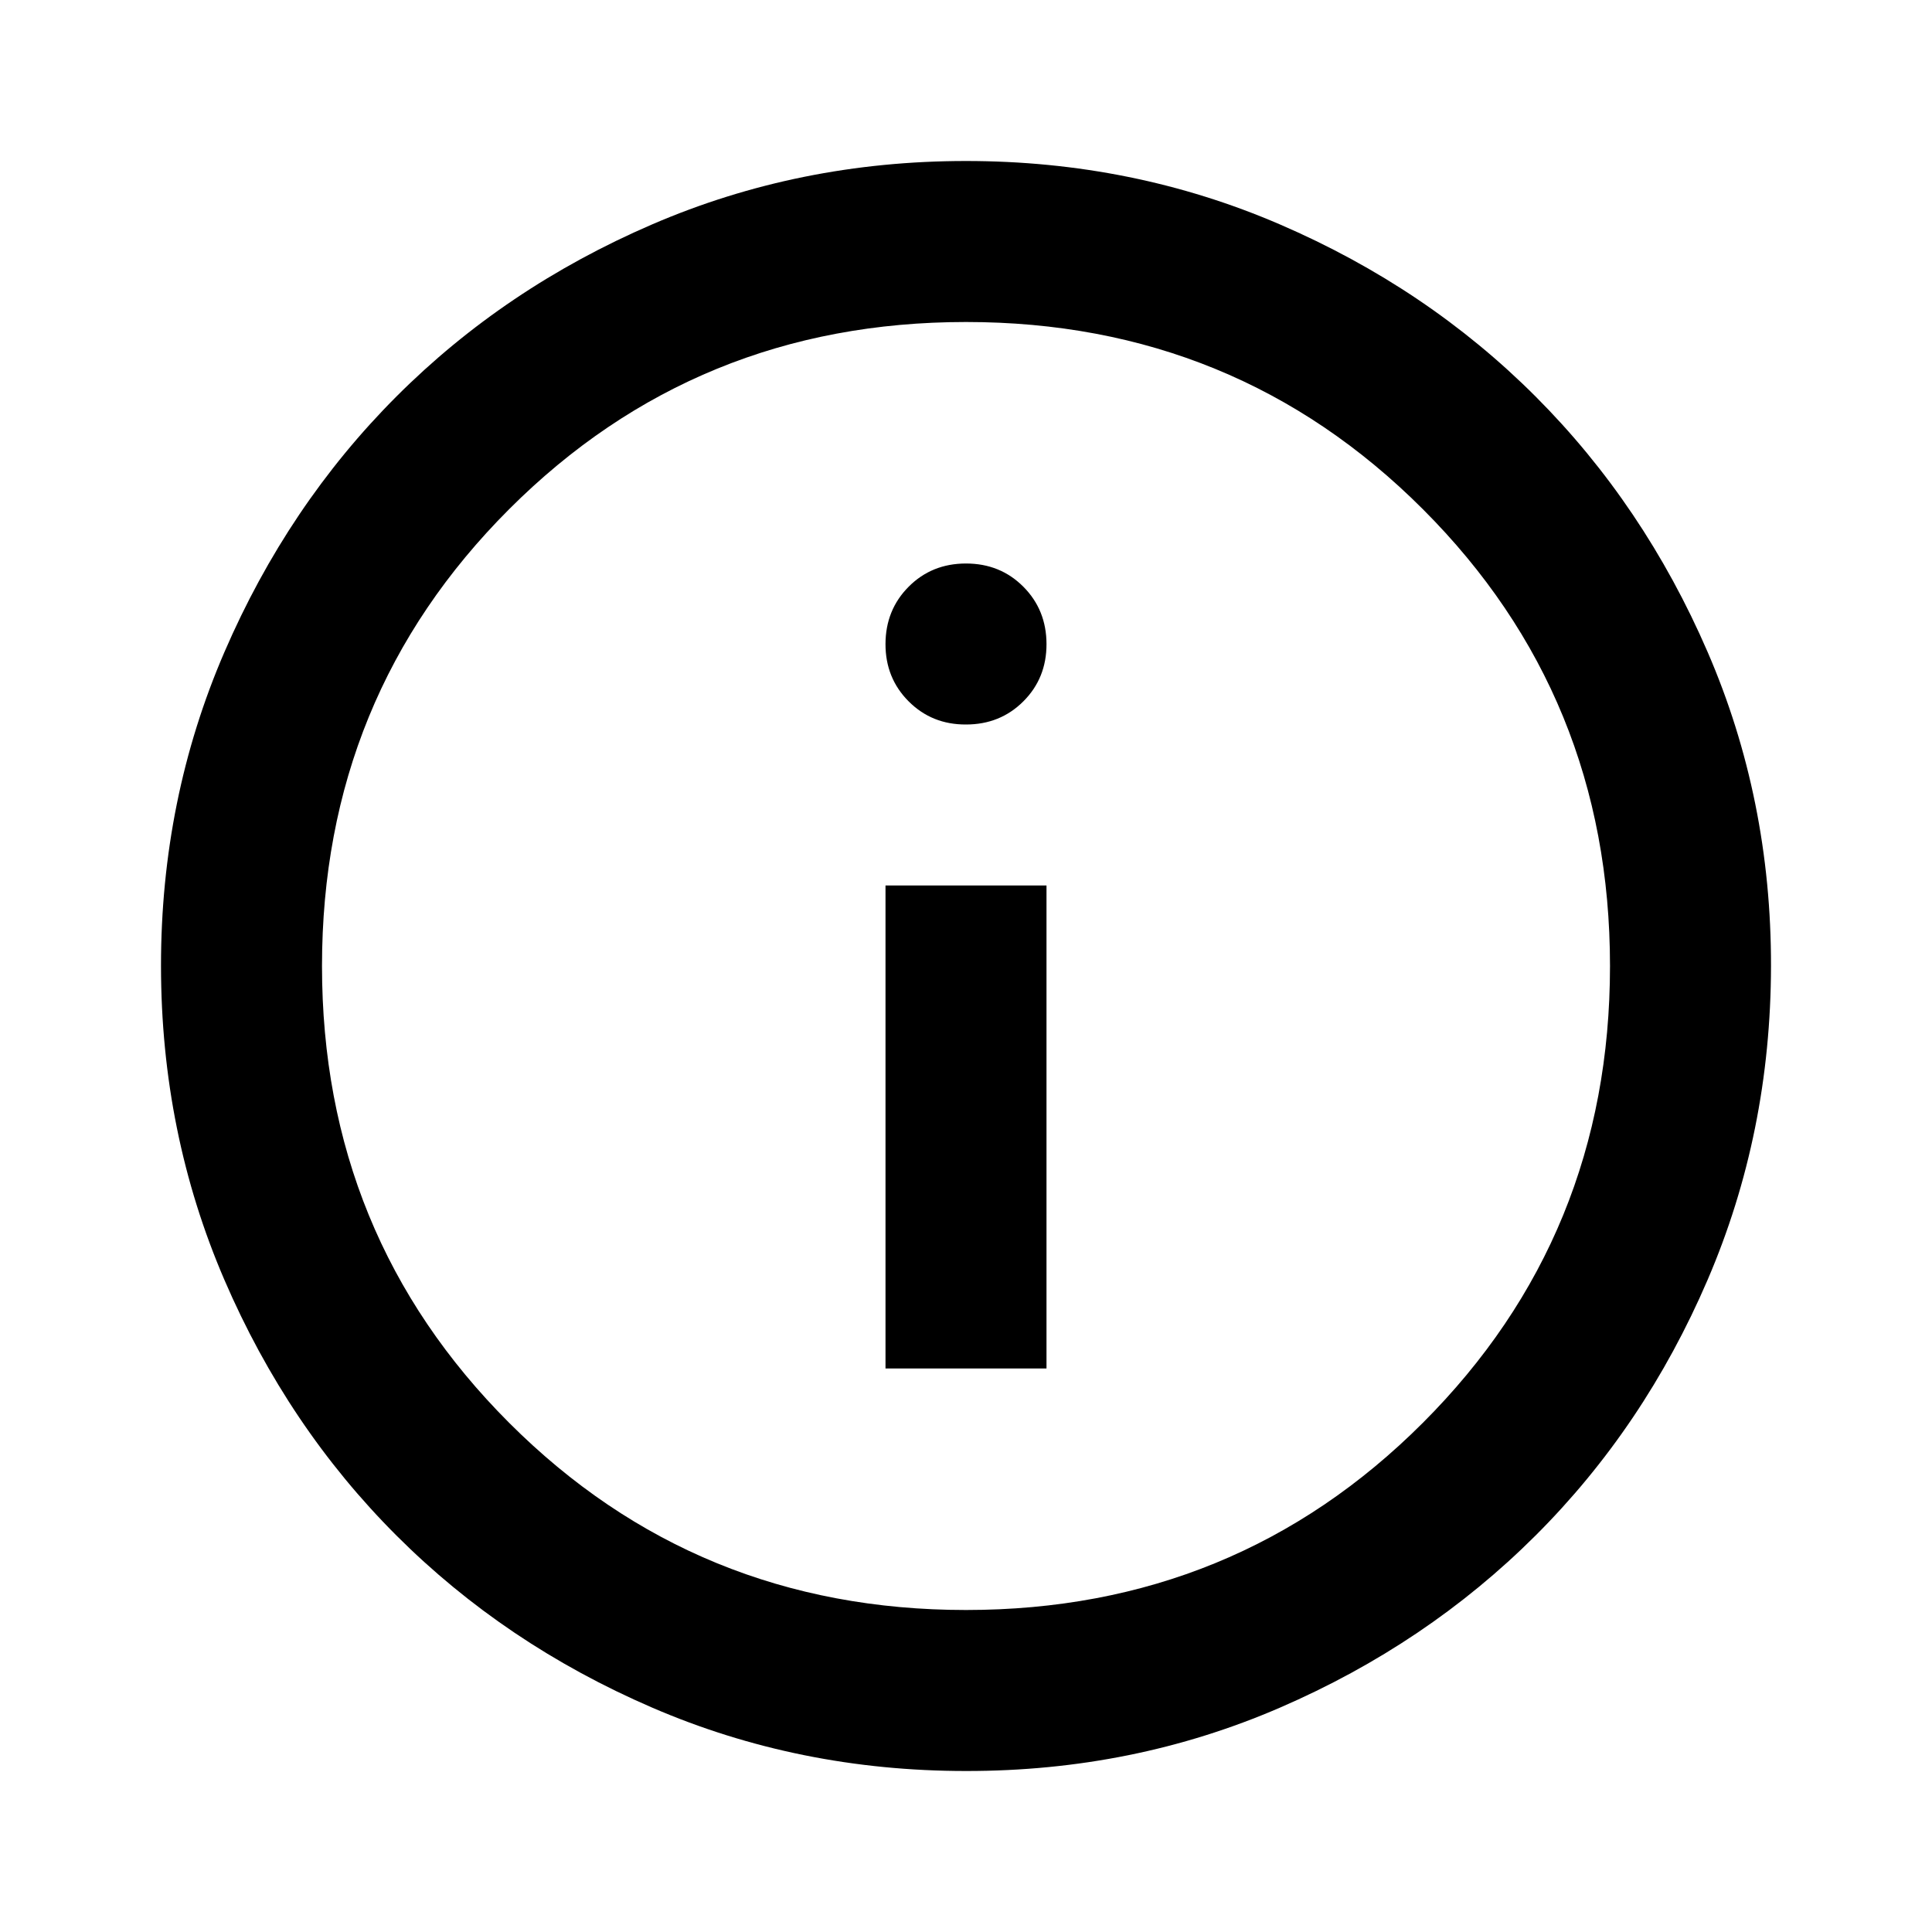
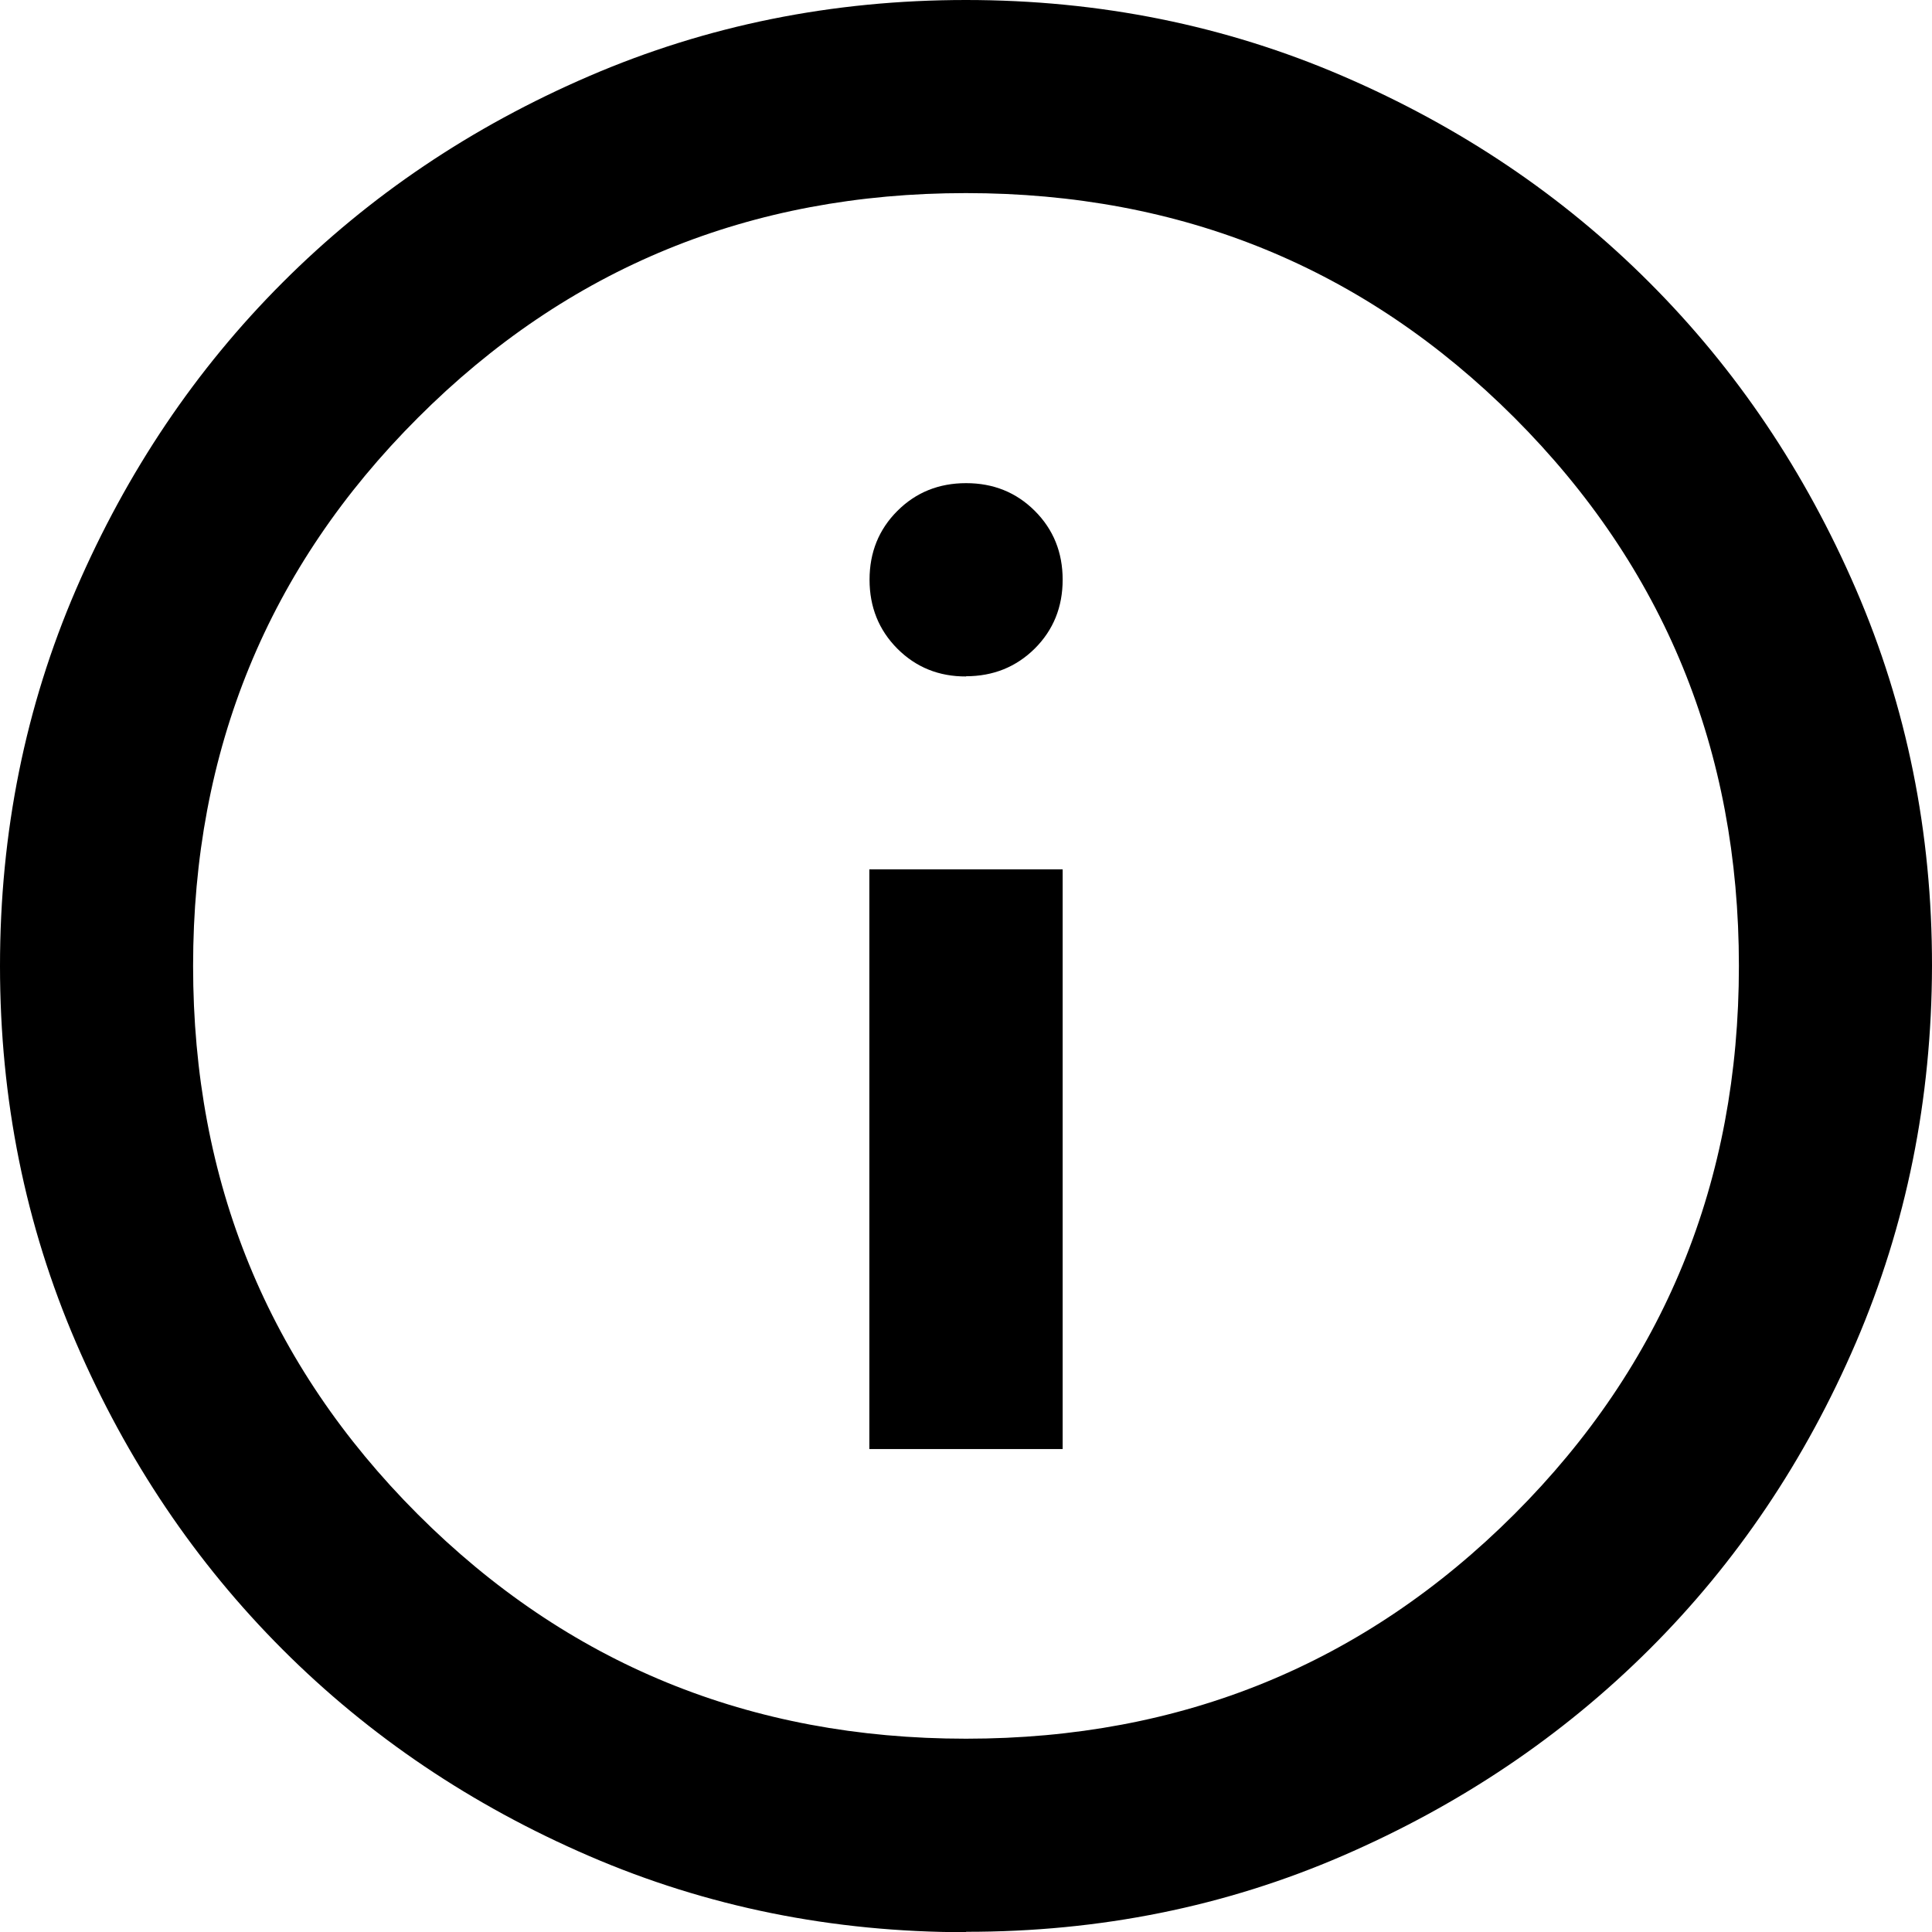
- <svg xmlns="http://www.w3.org/2000/svg" width="1em" height="1em" viewBox="0 0 24 24">
-   <path fill="currentColor" d="M11 17h2v-6h-2zm1-8q.425 0 .713-.288T13 8t-.288-.712T12 7t-.712.288T11 8t.288.713T12 9m0 13q-2.075 0-3.9-.788t-3.175-2.137T2.788 15.9T2 12t.788-3.9t2.137-3.175T8.1 2.788T12 2t3.9.788t3.175 2.137T21.213 8.1T22 12t-.788 3.9t-2.137 3.175t-3.175 2.138T12 22m0-2q3.35 0 5.675-2.325T20 12t-2.325-5.675T12 4T6.325 6.325T4 12t2.325 5.675T12 20m0-8" />
+ <svg xmlns="http://www.w3.org/2000/svg" width="36" height="36" viewBox="0 0 9.525 9.525">
+   <path d="M4.286 7.144h.953V4.286h-.953zm.476-3.81q.202 0 .34-.137.137-.137.137-.339 0-.202-.137-.339-.137-.137-.339-.137-.202 0-.339.137-.137.137-.137.339 0 .202.137.34.138.138.339.137m0 6.191q-.988 0-1.857-.375-.869-.375-1.512-1.018Q.75 7.489.375 6.62 0 5.75 0 4.762q0-.988.375-1.857.376-.87 1.018-1.512Q2.035.75 2.905.375 3.775 0 4.762 0 5.75 0 6.62.375q.87.375 1.512 1.018.642.642 1.018 1.512.376.87.375 1.857-.002.988-.375 1.857-.374.87-1.018 1.512-.644.642-1.512 1.018-.868.376-1.857.375m0-.952q1.595 0 2.703-1.107 1.107-1.107 1.107-2.703 0-1.595-1.107-2.703Q6.358.952 4.762.952 3.167.952 2.06 2.06.952 3.167.952 4.762q0 1.595 1.107 2.703 1.107 1.107 2.703 1.107m0-3.81" />
</svg>
